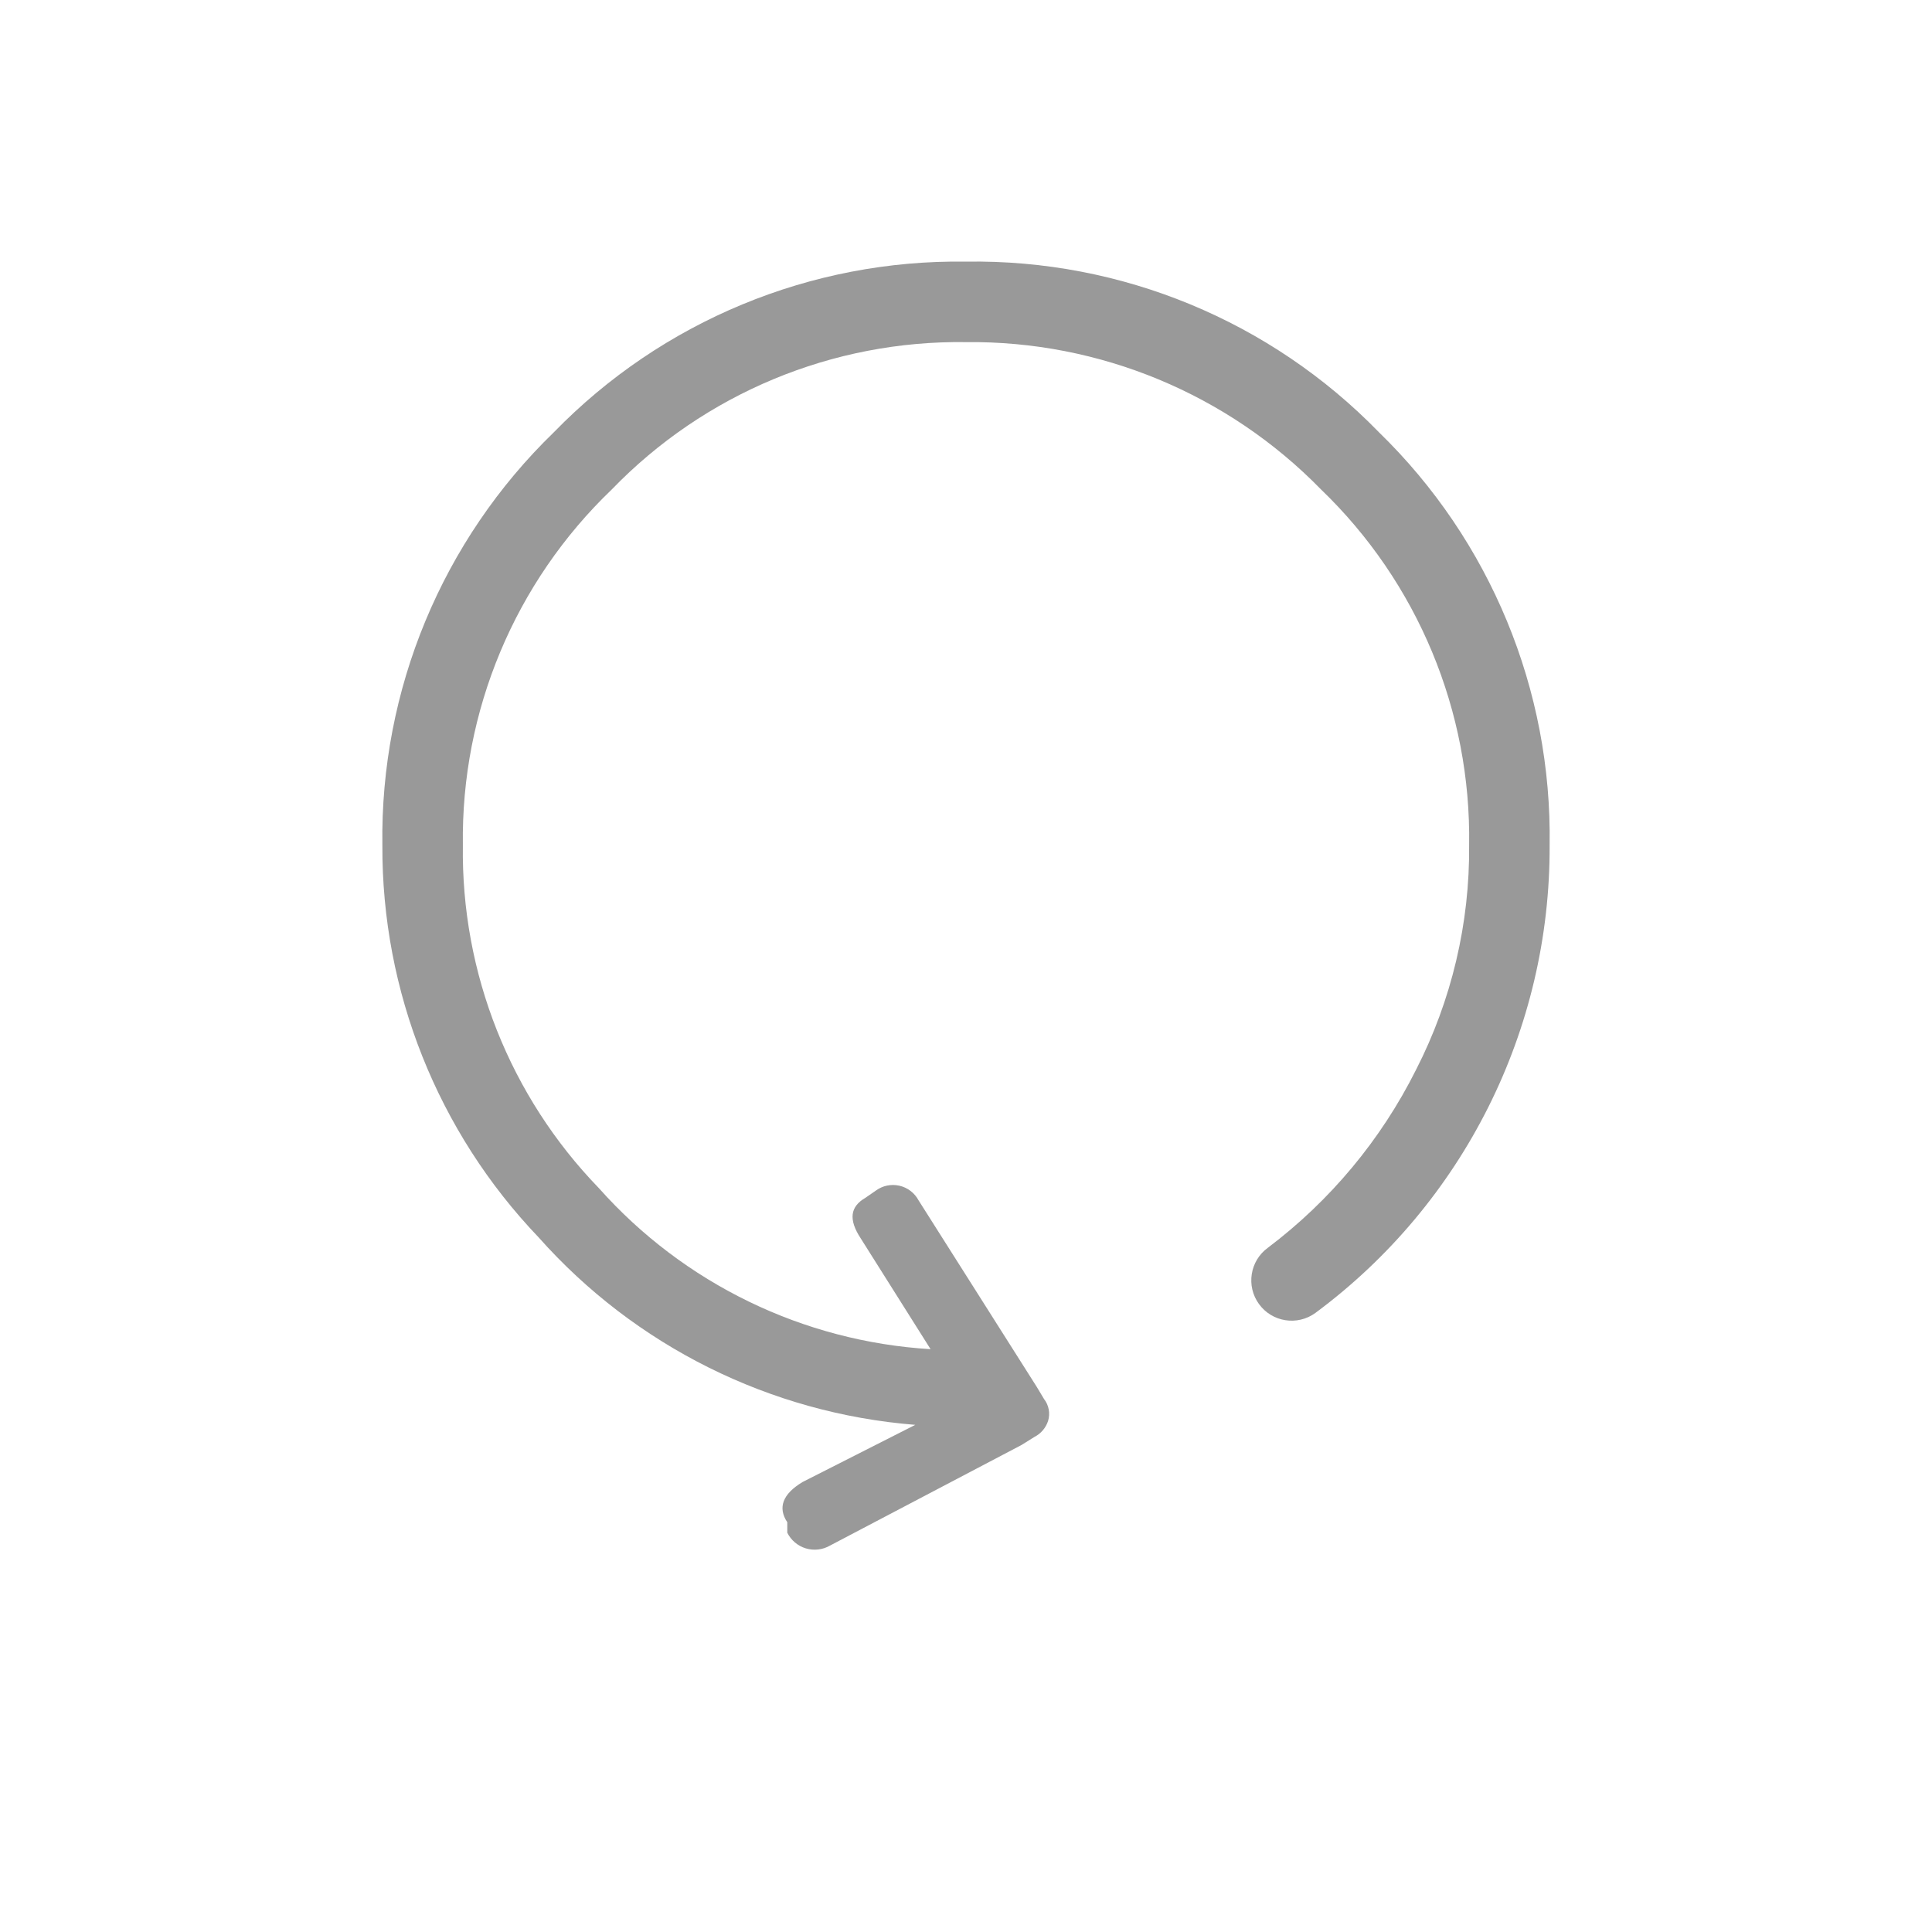
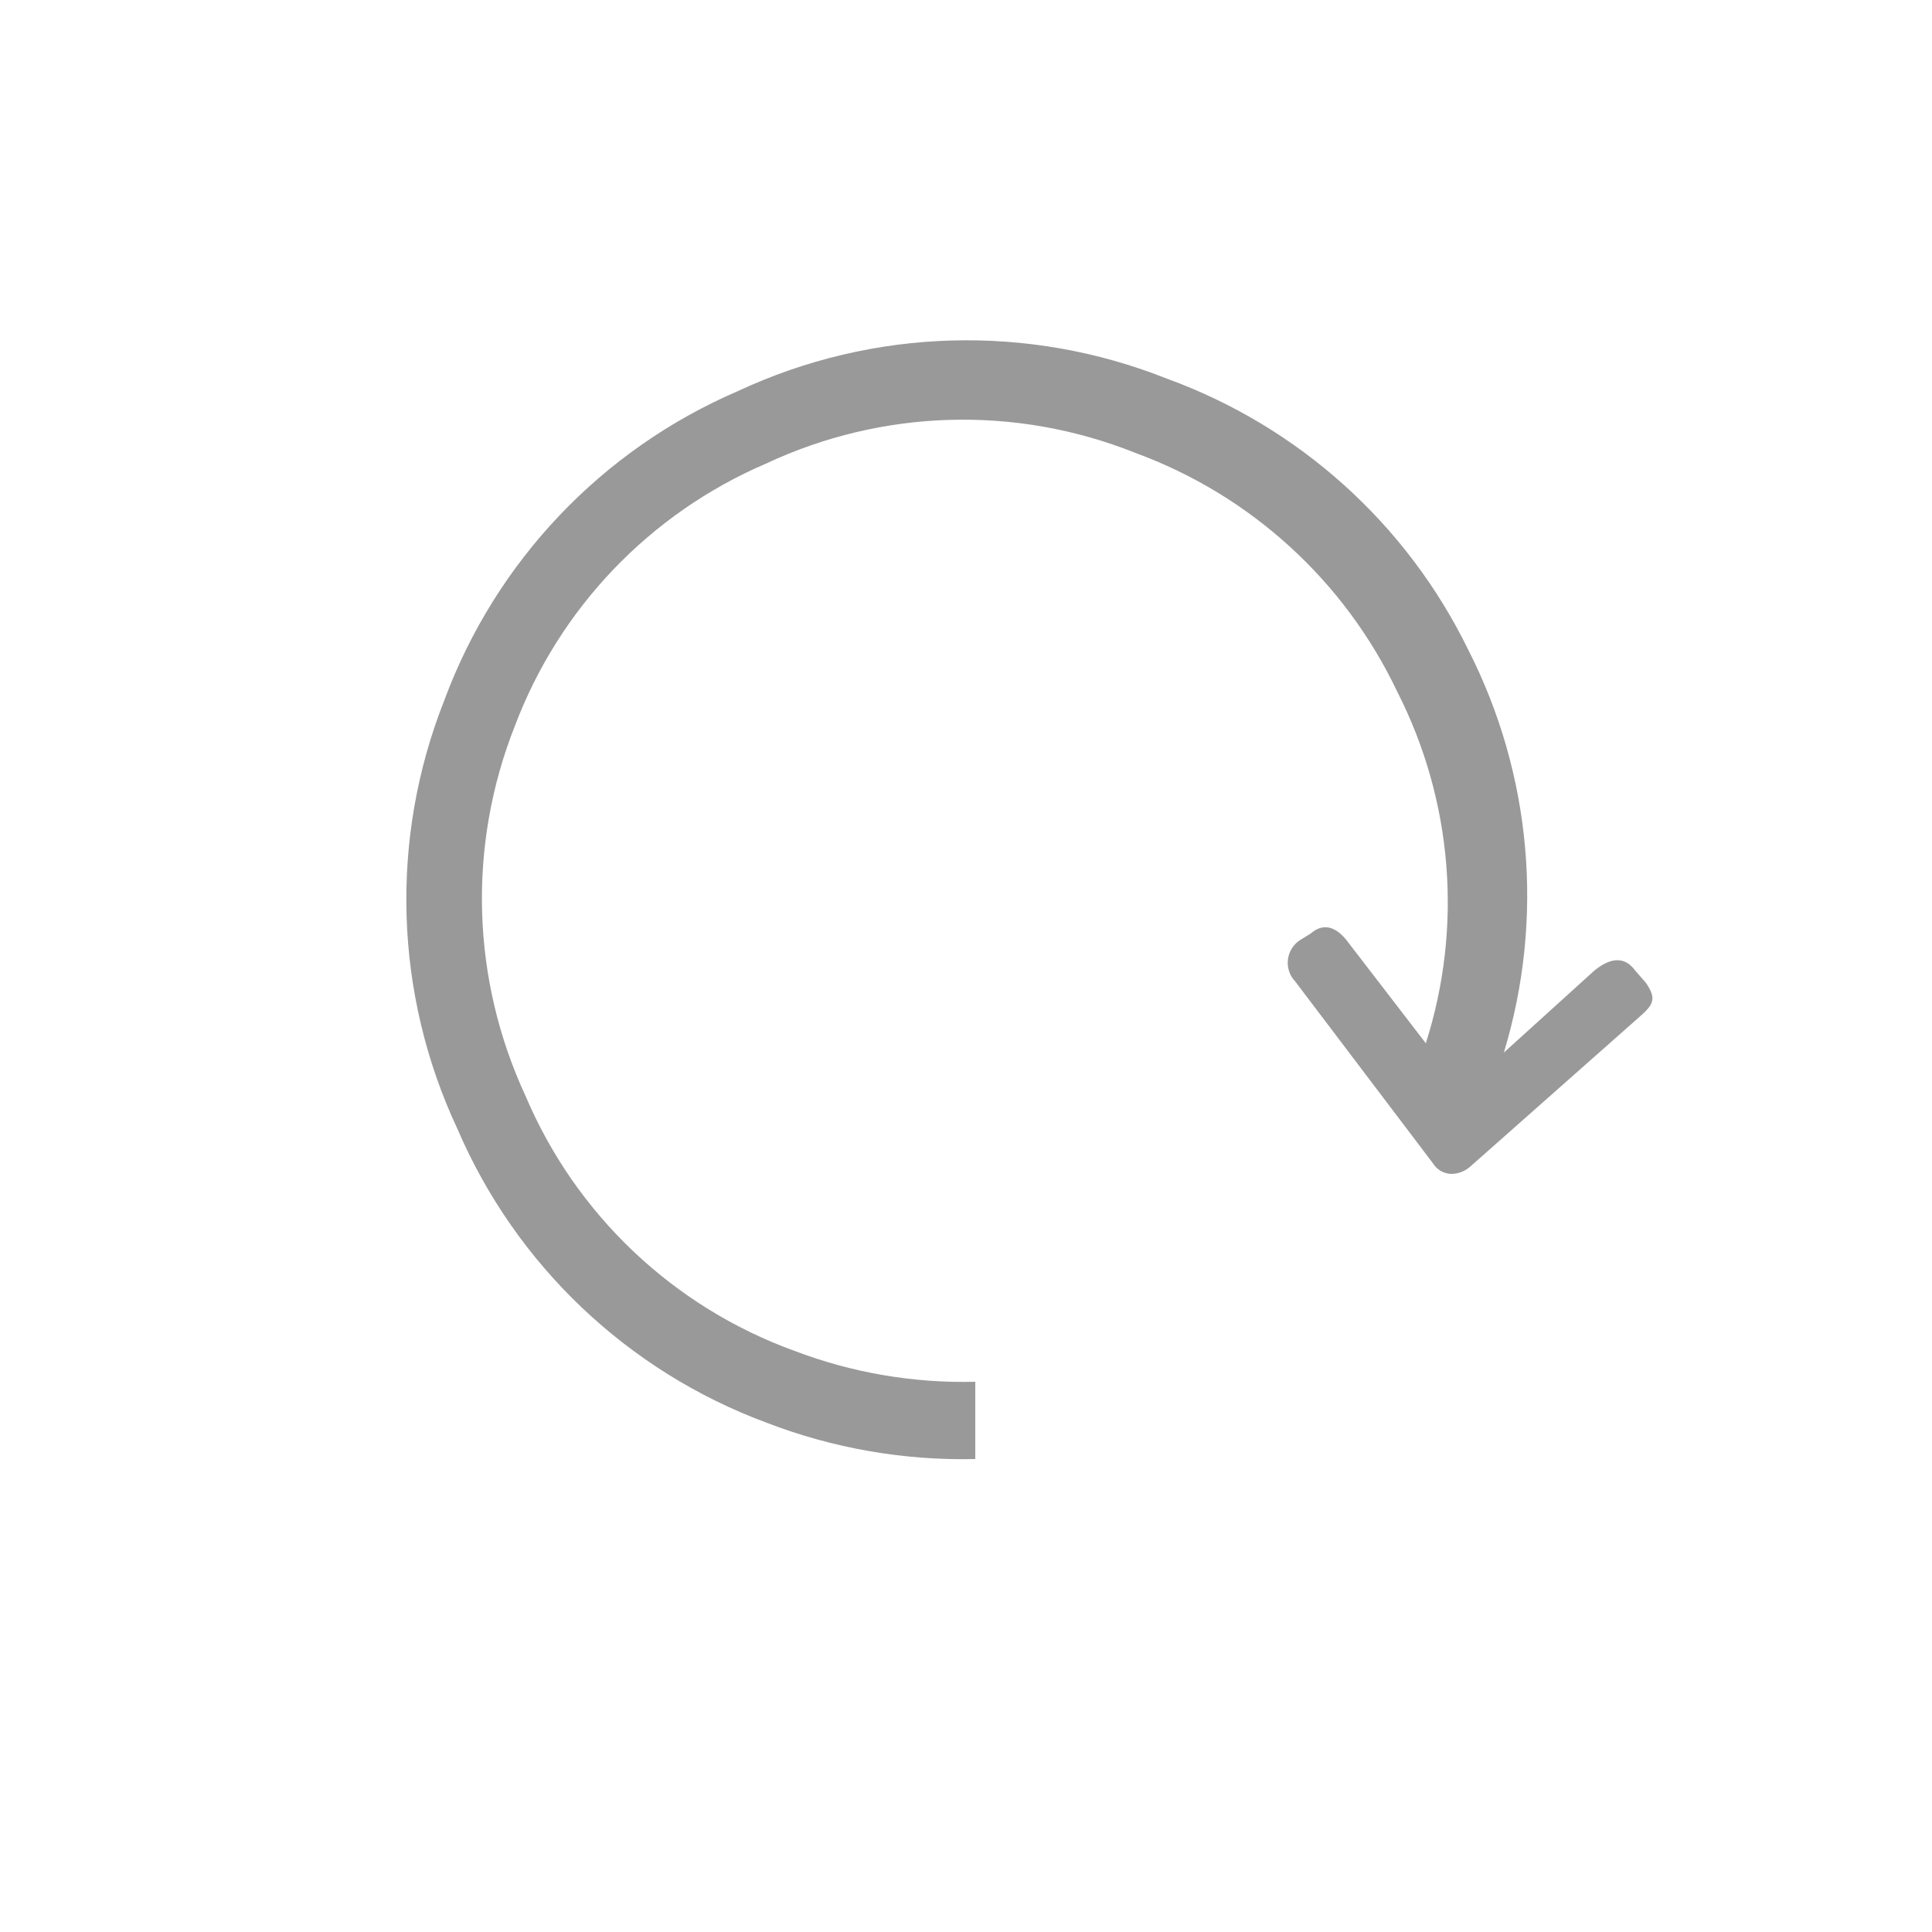
- <svg xmlns="http://www.w3.org/2000/svg" viewBox="0 0 24 24">
+ <svg xmlns="http://www.w3.org/2000/svg" viewBox="0 0 25 25">
  <defs>
-     <style>.cls-1{fill:#999;}.cls-2{fill:none;}</style>
+     <style>.cls-1{fill:none;}.cls-2{fill:#999;}</style>
  </defs>
  <g id="Layer_2" data-name="Layer 2">
    <g id="Layer_5" data-name="Layer 5">
-       <path class="cls-1" d="M19.25,10.5a7.19,7.19,0,0,1-2.91,5.81.5.5,0,0,1-.59-.81,6.3,6.3,0,0,0,1.84-2.21,6,6,0,0,0,.66-2.79,6,6,0,0,0-1.84-4.42A6.07,6.07,0,0,0,12,4.25a6,6,0,0,0-4.4,1.83A6,6,0,0,0,5.75,10.5a6,6,0,0,0,1.69,4.26,6,6,0,0,0,4.12,2l0,0-.87-1.38c-.15-.23-.13-.39.06-.5l.13-.09a.36.36,0,0,1,.53.12l1.47,2.32v0l.09.15a.3.3,0,0,1,.05.27.34.34,0,0,1-.17.2l-.16.1h0l-2.38,1.25a.38.38,0,0,1-.53-.16l0-.13c-.12-.18-.06-.35.19-.5l1.4-.71a7,7,0,0,1-4.68-2.33A7,7,0,0,1,4.75,10.5,7,7,0,0,1,6.88,5.37,7,7,0,0,1,12,3.25a7,7,0,0,1,5.13,2.12A7,7,0,0,1,19.25,10.5Z" />
-       <rect class="cls-2" width="24" height="24" />
+       <rect class="cls-1" width="25" height="25" />
+       <path class="cls-2" d="M21.3,12.72l-.14-.16c-.13-.18-.31-.18-.53,0l-1.17,1.06A7,7,0,0,0,19,8.41a7,7,0,0,0-3.9-3.51,7,7,0,0,0-5.55.16,7,7,0,0,0-3.8,4,7,7,0,0,0,.17,5.55,7,7,0,0,0,4,3.8,7.06,7.06,0,0,0,2.7.47v-1a6.14,6.14,0,0,1-2.34-.4,6,6,0,0,1-3.48-3.3,6.06,6.06,0,0,1-.14-4.78A6,6,0,0,1,9.91,6a6,6,0,0,1,4.78-.14,6.06,6.06,0,0,1,3.39,3.09,6,6,0,0,1,.37,4.55v0l-1-1.3c-.16-.22-.33-.26-.49-.12l-.13.08a.35.35,0,0,0-.07.54l1.78,2.35a.29.29,0,0,0,.23.14.37.37,0,0,0,.25-.09l2.17-1.92C21.4,13,21.44,12.93,21.3,12.72Z" />
    </g>
  </g>
</svg>
